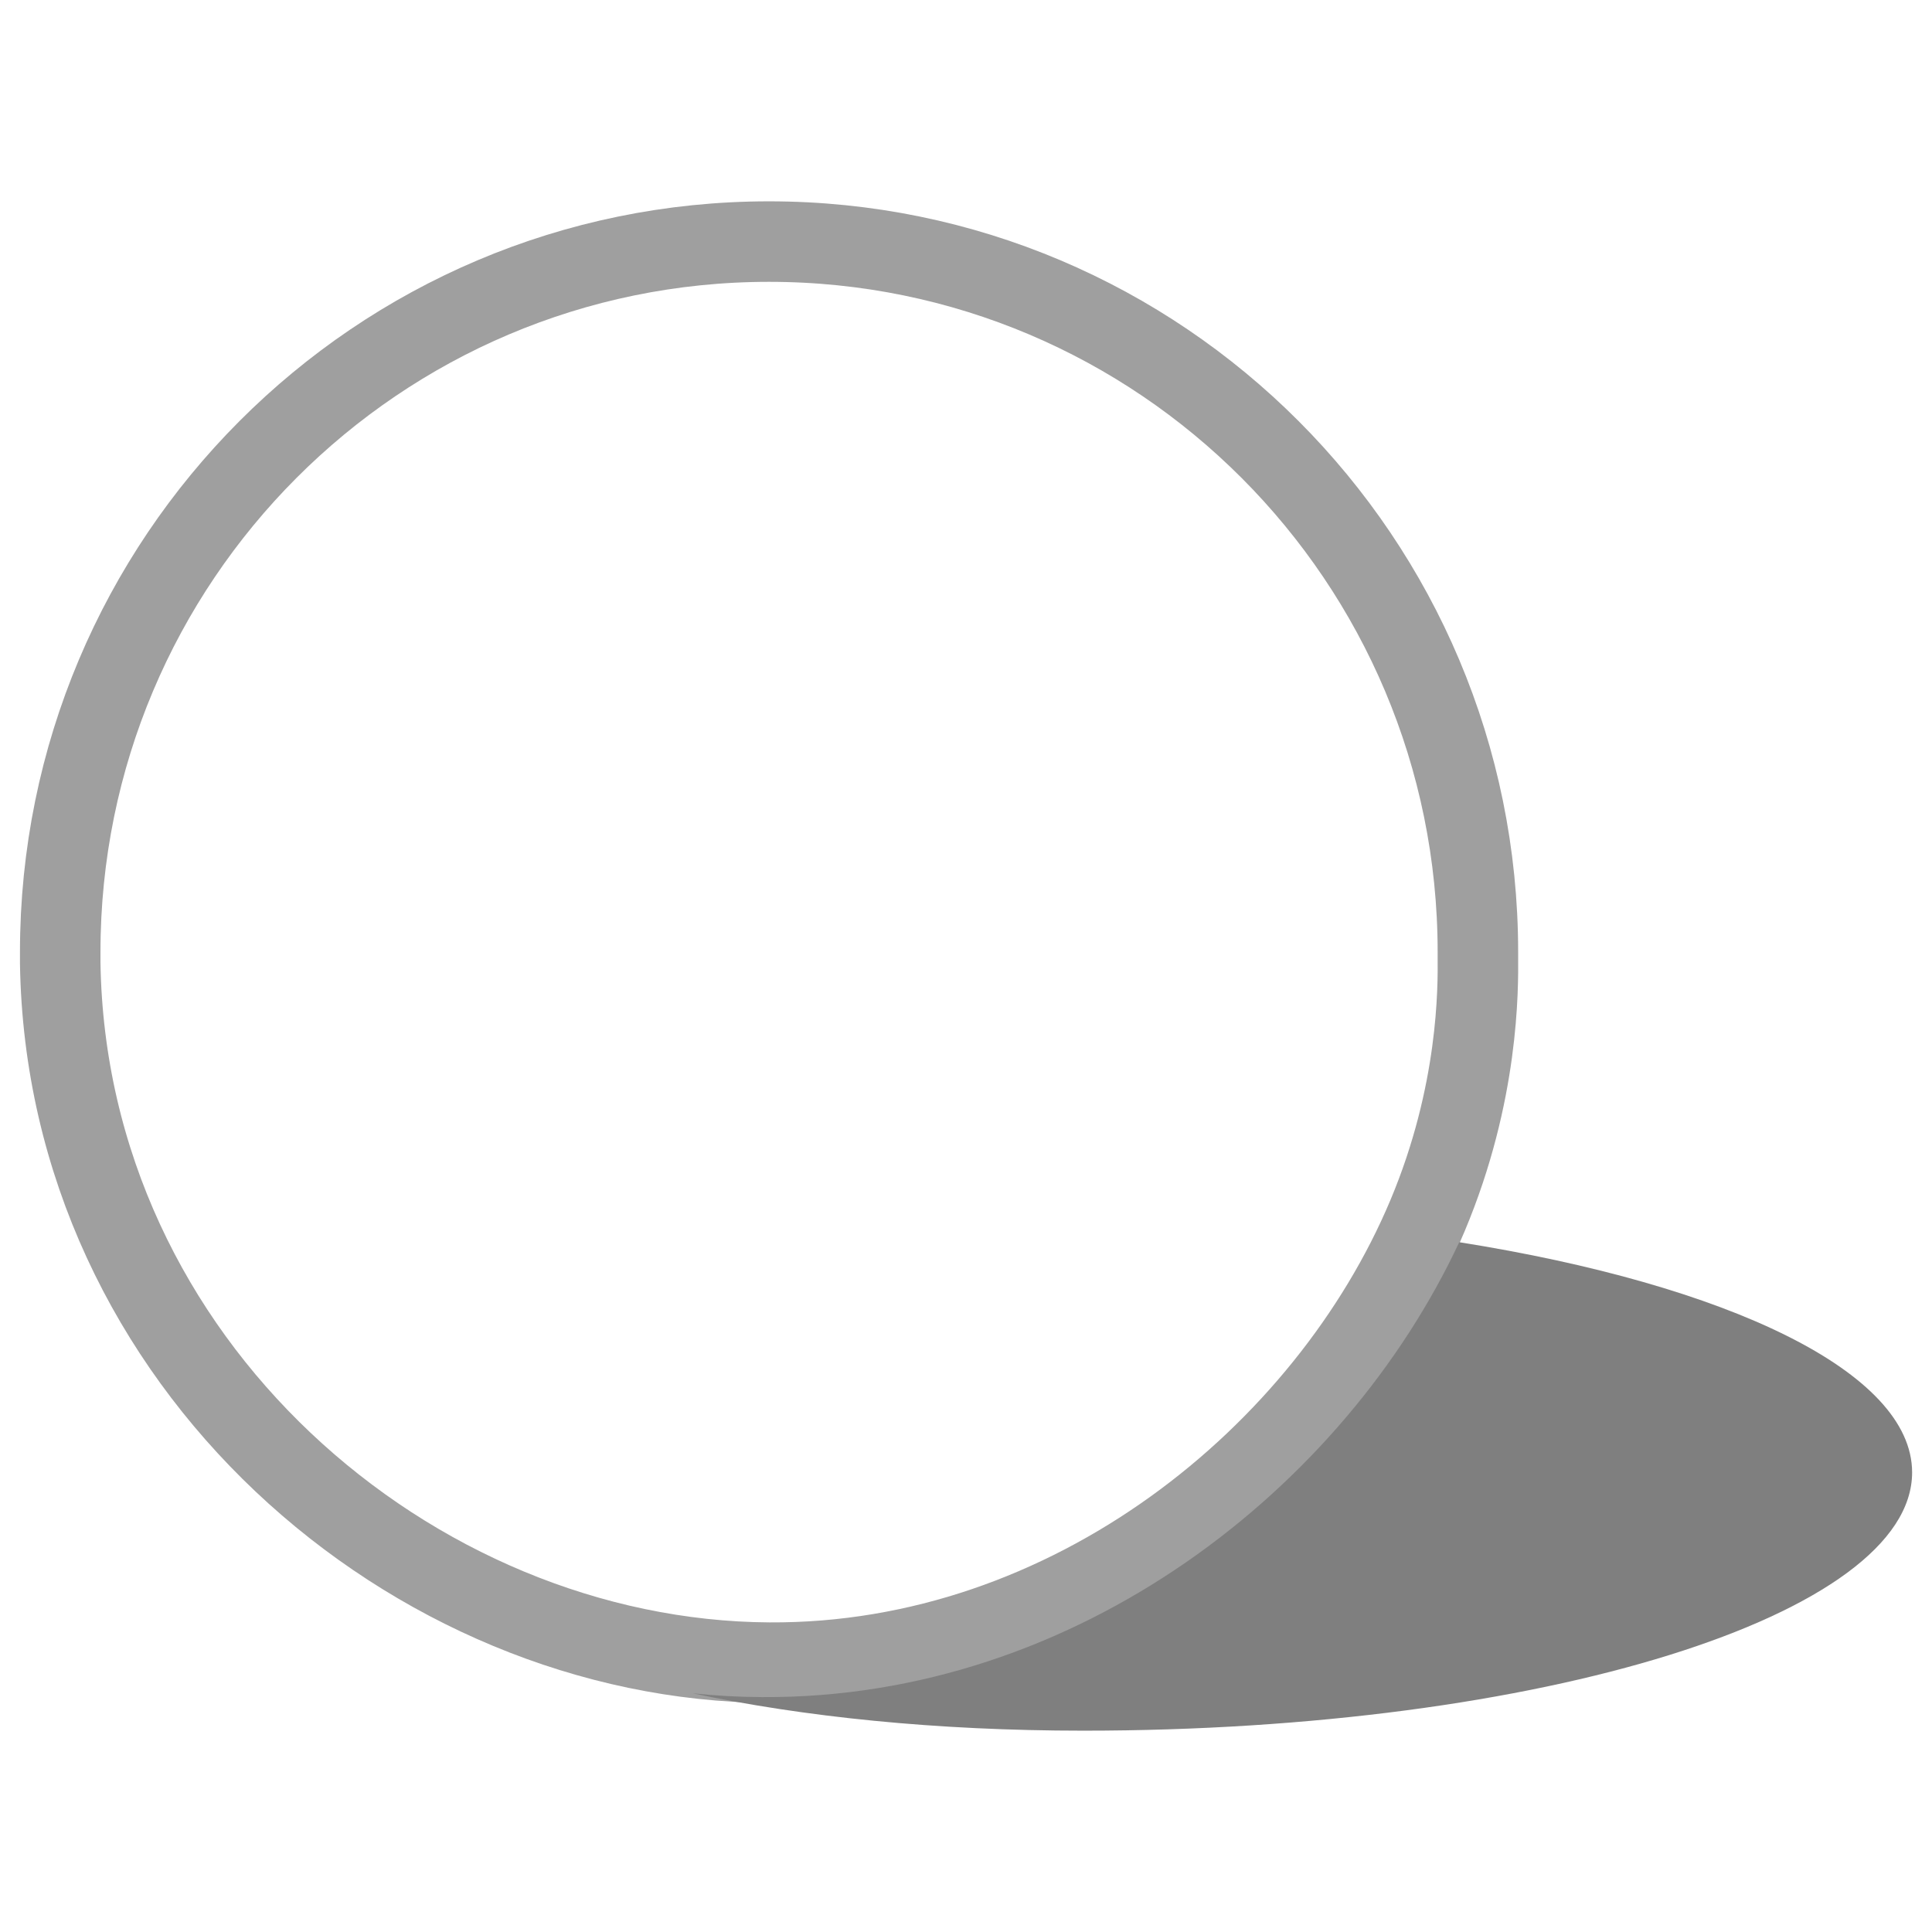
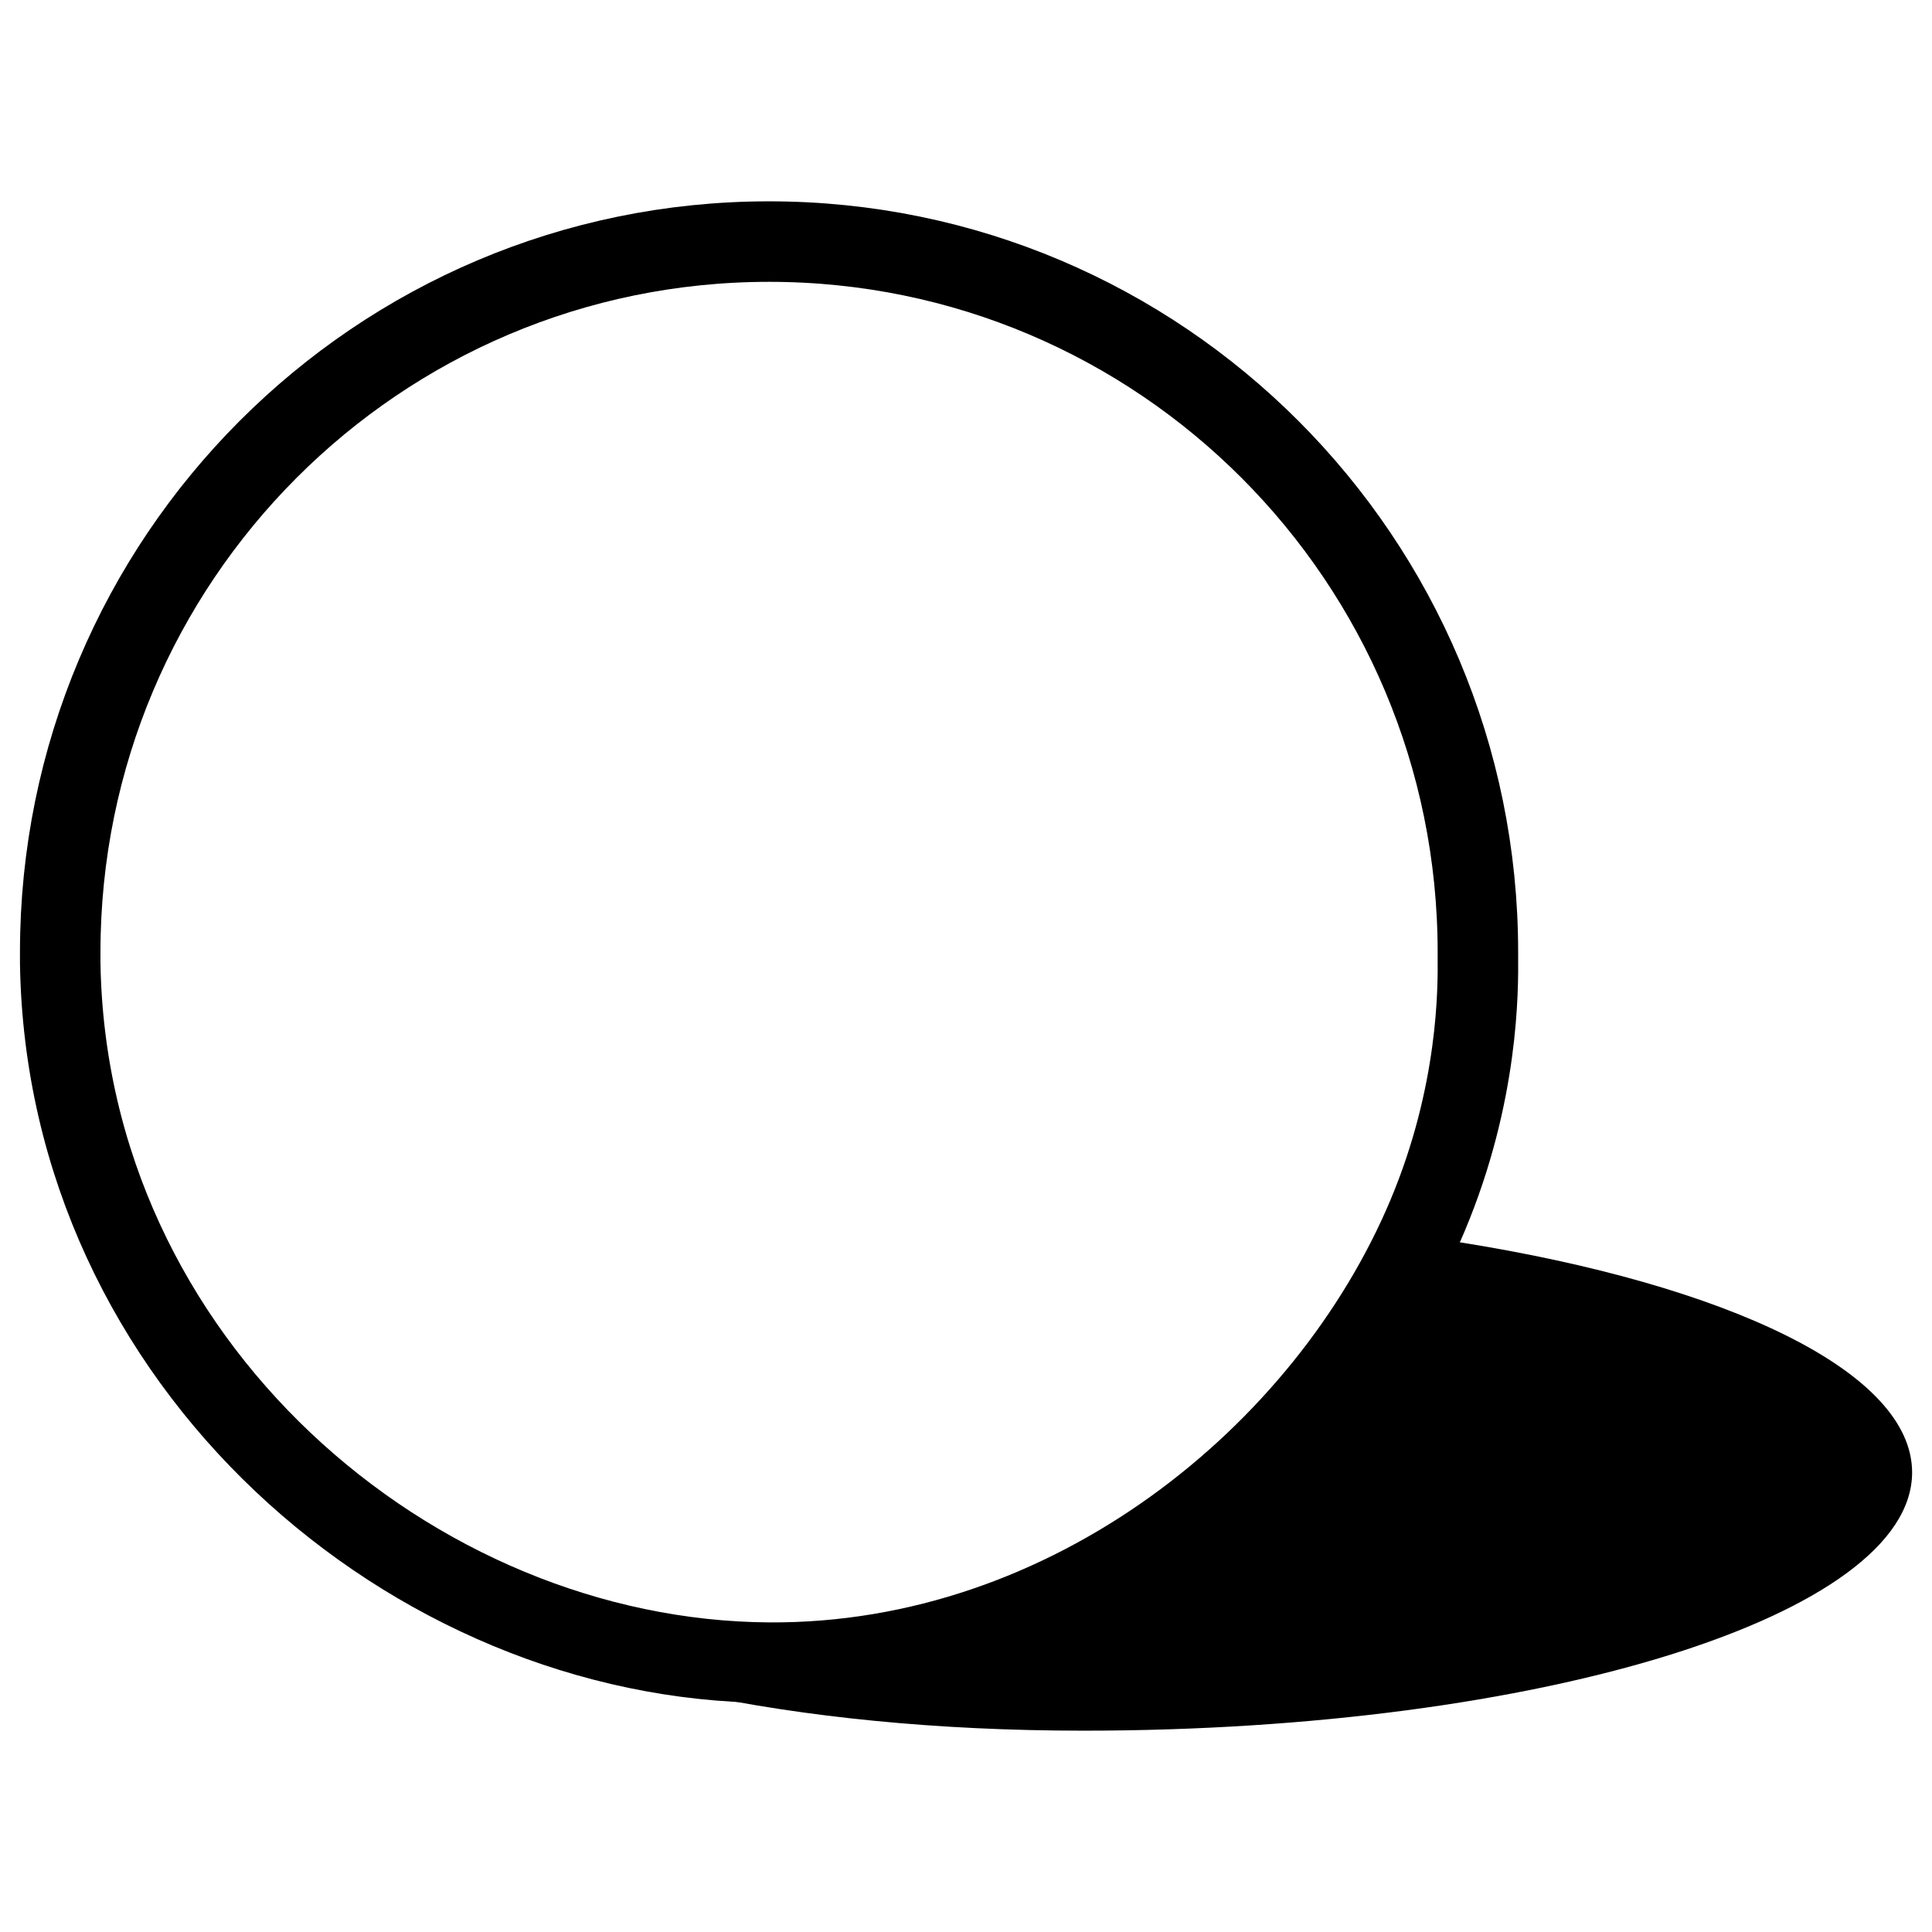
<svg xmlns="http://www.w3.org/2000/svg" width="24" height="24" viewBox="0 0 24 24" fill="none">
-   <path d="M9.555 20.654C5.119 20.628 0.824 16.937 0.748 11.962V11.828C0.748 6.951 4.691 3.001 9.553 3.001C14.415 3.001 18.359 6.951 18.359 11.828C18.359 11.844 18.359 11.863 18.359 11.886C18.362 12.275 18.372 13.582 17.733 15.102L17.733 15.102C16.483 18.075 13.295 20.676 9.555 20.654H9.555Z" stroke="#9F9F9F" />
-   <path fill-rule="evenodd" clip-rule="evenodd" d="M8.605 21.035C9.983 21.327 11.622 21.499 13.459 21.499C19.144 21.499 23.753 20.062 23.753 18.291C23.753 17.043 21.466 15.961 18.127 15.431C16.7 18.485 13.378 21.106 9.466 21.082C9.178 21.081 8.891 21.065 8.605 21.035Z" fill="#7F7F7F" />
+   <path d="M9.555 20.654C5.119 20.628 0.824 16.937 0.748 11.962V11.828C0.748 6.951 4.691 3.001 9.553 3.001C14.415 3.001 18.359 6.951 18.359 11.828C18.359 11.844 18.359 11.863 18.359 11.886C18.362 12.275 18.372 13.582 17.733 15.102L17.733 15.102C16.483 18.075 13.295 20.676 9.555 20.654H9.555Z" stroke="currentColor" />
+   <path fill-rule="evenodd" clip-rule="evenodd" d="M8.605 21.035C9.983 21.327 11.622 21.499 13.459 21.499C19.144 21.499 23.753 20.062 23.753 18.291C23.753 17.043 21.466 15.961 18.127 15.431C16.7 18.485 13.378 21.106 9.466 21.082C9.178 21.081 8.891 21.065 8.605 21.035Z" fill="currentColor" />
</svg>
